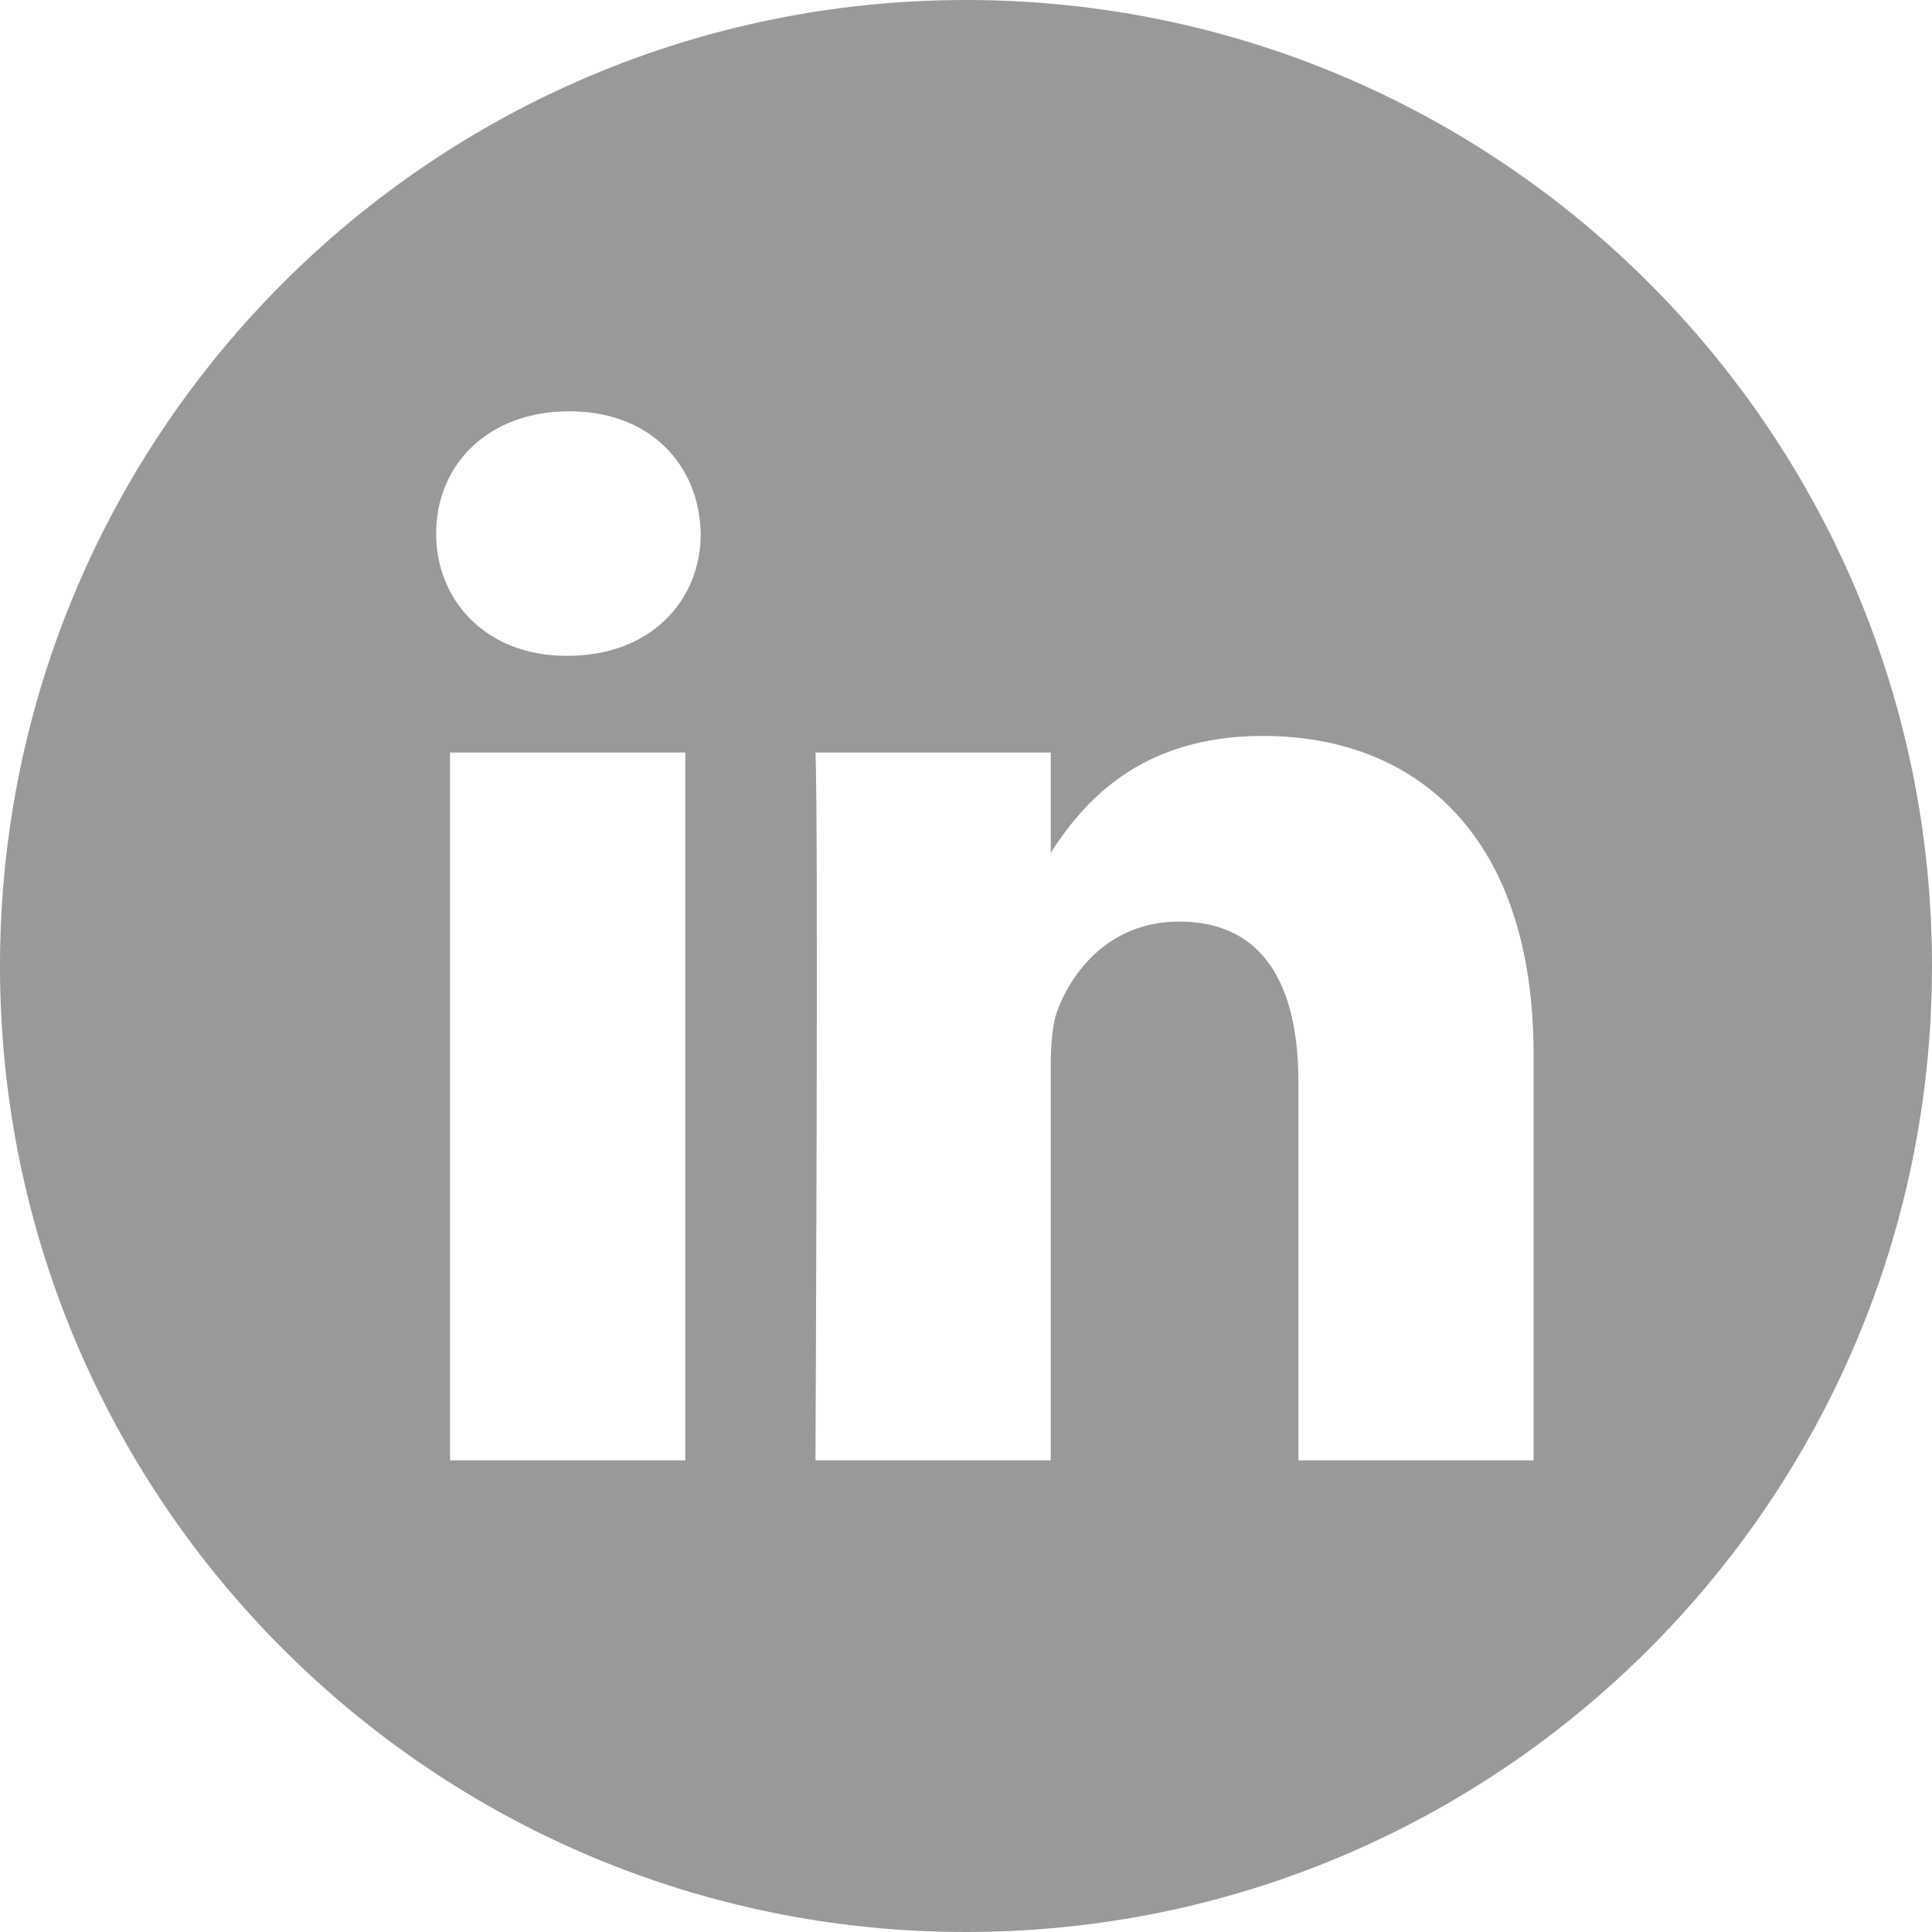
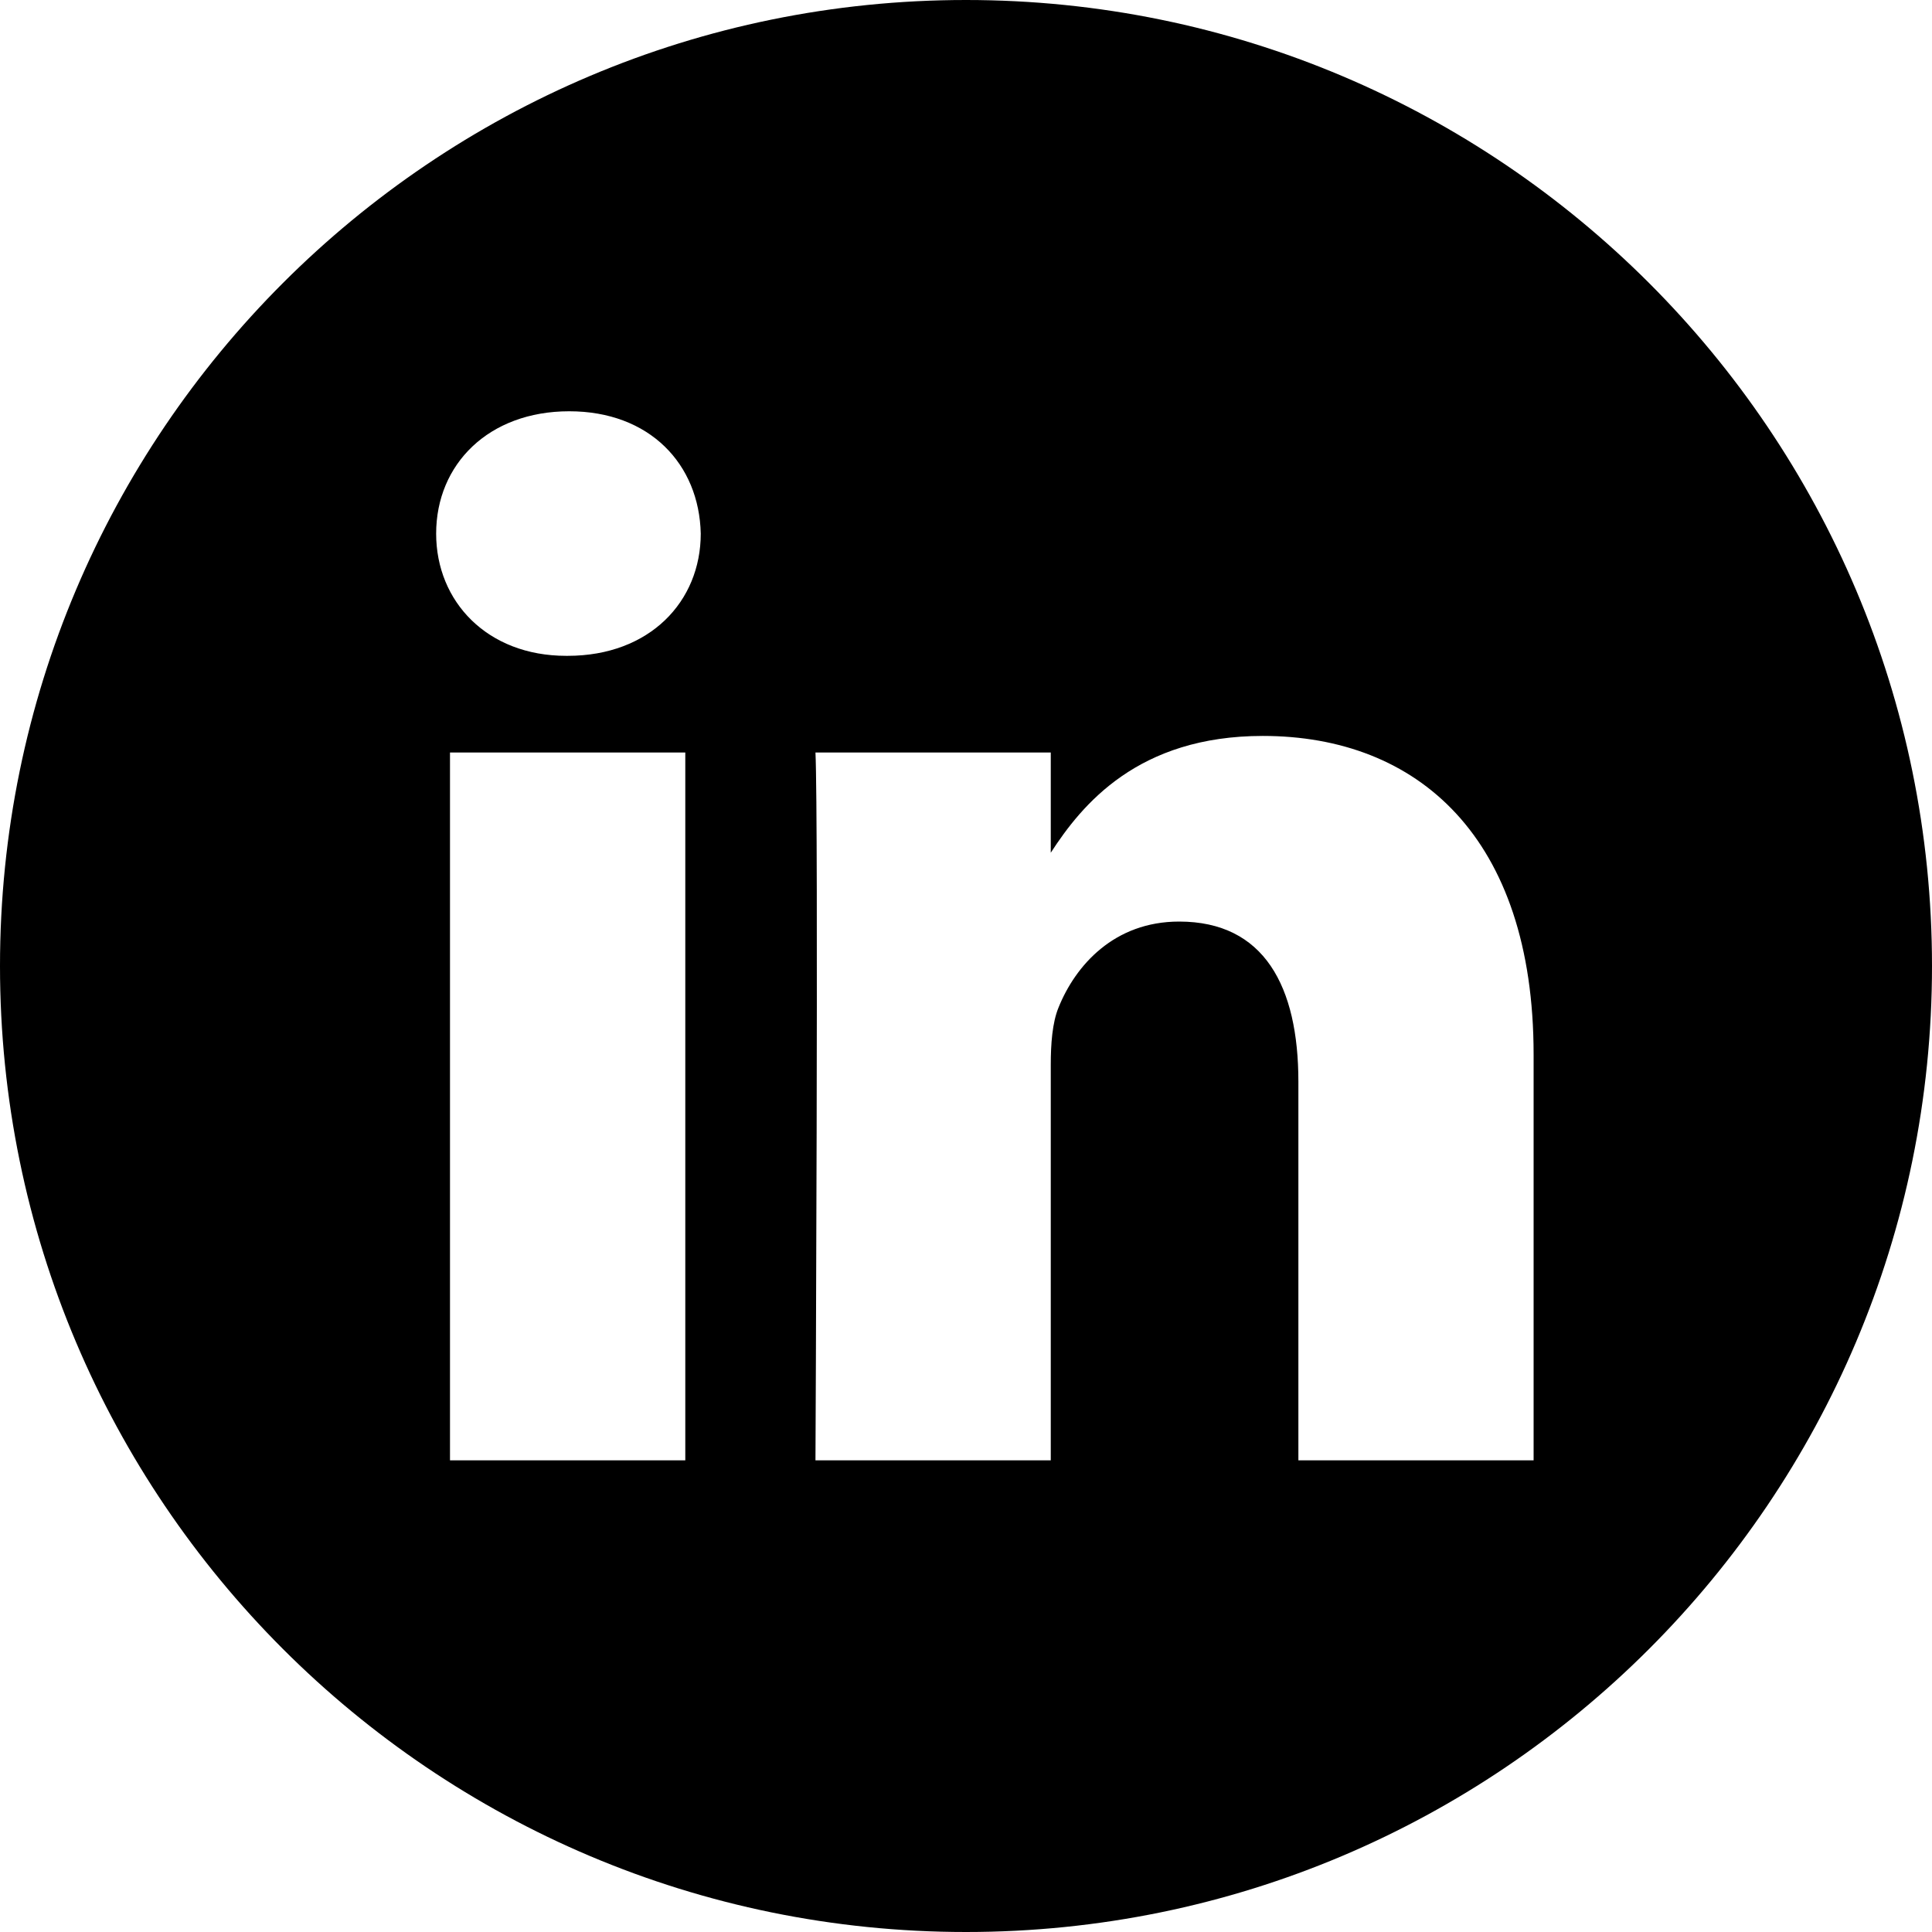
- <svg xmlns="http://www.w3.org/2000/svg" width="24" height="24" viewBox="0 0 24 24" fill="none">
-   <path d="M12 0C5.374 0 0 5.374 0 12C0 18.626 5.374 24 12 24C18.626 24 24 18.626 24 12C24 5.374 18.626 0 12 0ZM8.513 18.141H5.59V9.348H8.513V18.141ZM7.052 8.147H7.033C6.052 8.147 5.418 7.472 5.418 6.629C5.418 5.766 6.071 5.109 7.071 5.109C8.071 5.109 8.686 5.766 8.705 6.629C8.705 7.472 8.071 8.147 7.052 8.147ZM19.051 18.141H16.129V13.437C16.129 12.255 15.706 11.448 14.648 11.448C13.841 11.448 13.36 11.992 13.149 12.517C13.072 12.705 13.053 12.968 13.053 13.23V18.141H10.13C10.13 18.141 10.169 10.173 10.13 9.348H13.053V10.593C13.441 9.994 14.136 9.142 15.687 9.142C17.609 9.142 19.051 10.398 19.051 13.099V18.141Z" fill="#999999" />
+ <svg xmlns="http://www.w3.org/2000/svg" width="24" height="24" viewBox="0 0 24 24">
+   <path d="M12 0C5.374 0 0 5.374 0 12C0 18.626 5.374 24 12 24C18.626 24 24 18.626 24 12C24 5.374 18.626 0 12 0ZM8.513 18.141H5.59V9.348H8.513V18.141ZM7.052 8.147H7.033C6.052 8.147 5.418 7.472 5.418 6.629C5.418 5.766 6.071 5.109 7.071 5.109C8.071 5.109 8.686 5.766 8.705 6.629C8.705 7.472 8.071 8.147 7.052 8.147ZM19.051 18.141H16.129V13.437C16.129 12.255 15.706 11.448 14.648 11.448C13.841 11.448 13.36 11.992 13.149 12.517C13.072 12.705 13.053 12.968 13.053 13.23V18.141H10.13C10.13 18.141 10.169 10.173 10.13 9.348H13.053V10.593C13.441 9.994 14.136 9.142 15.687 9.142C17.609 9.142 19.051 10.398 19.051 13.099V18.141Z" />
</svg>
